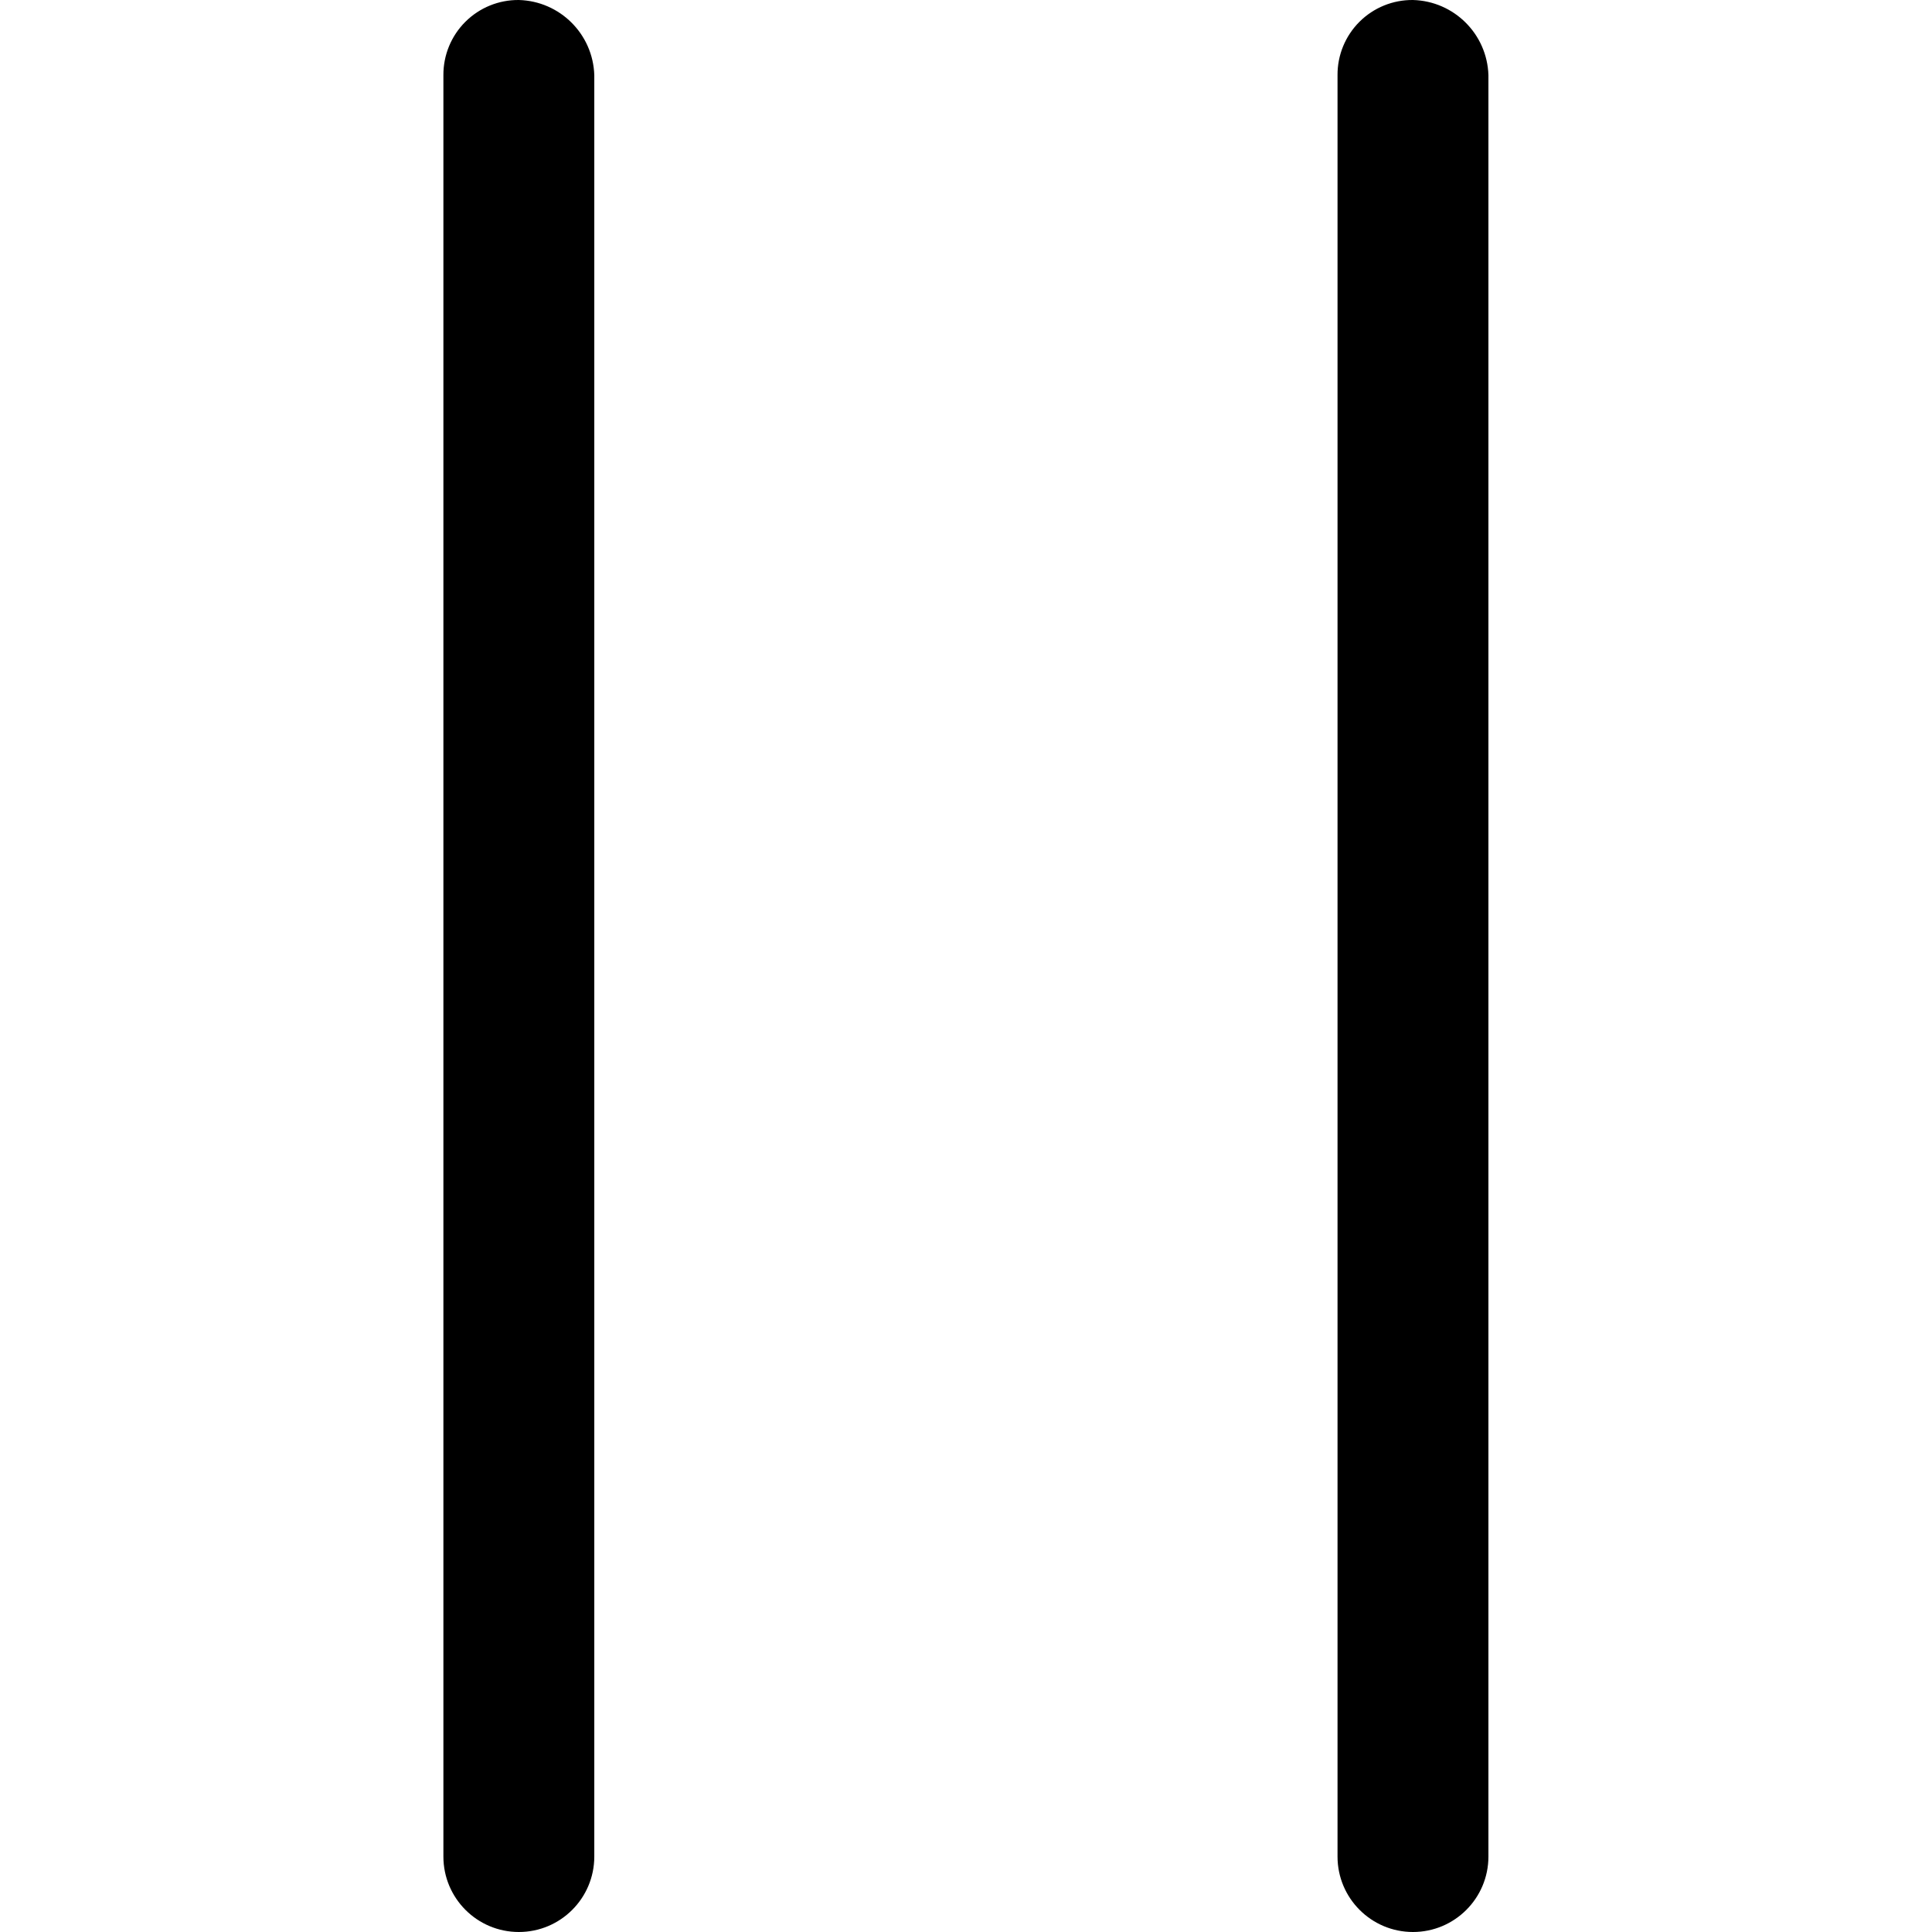
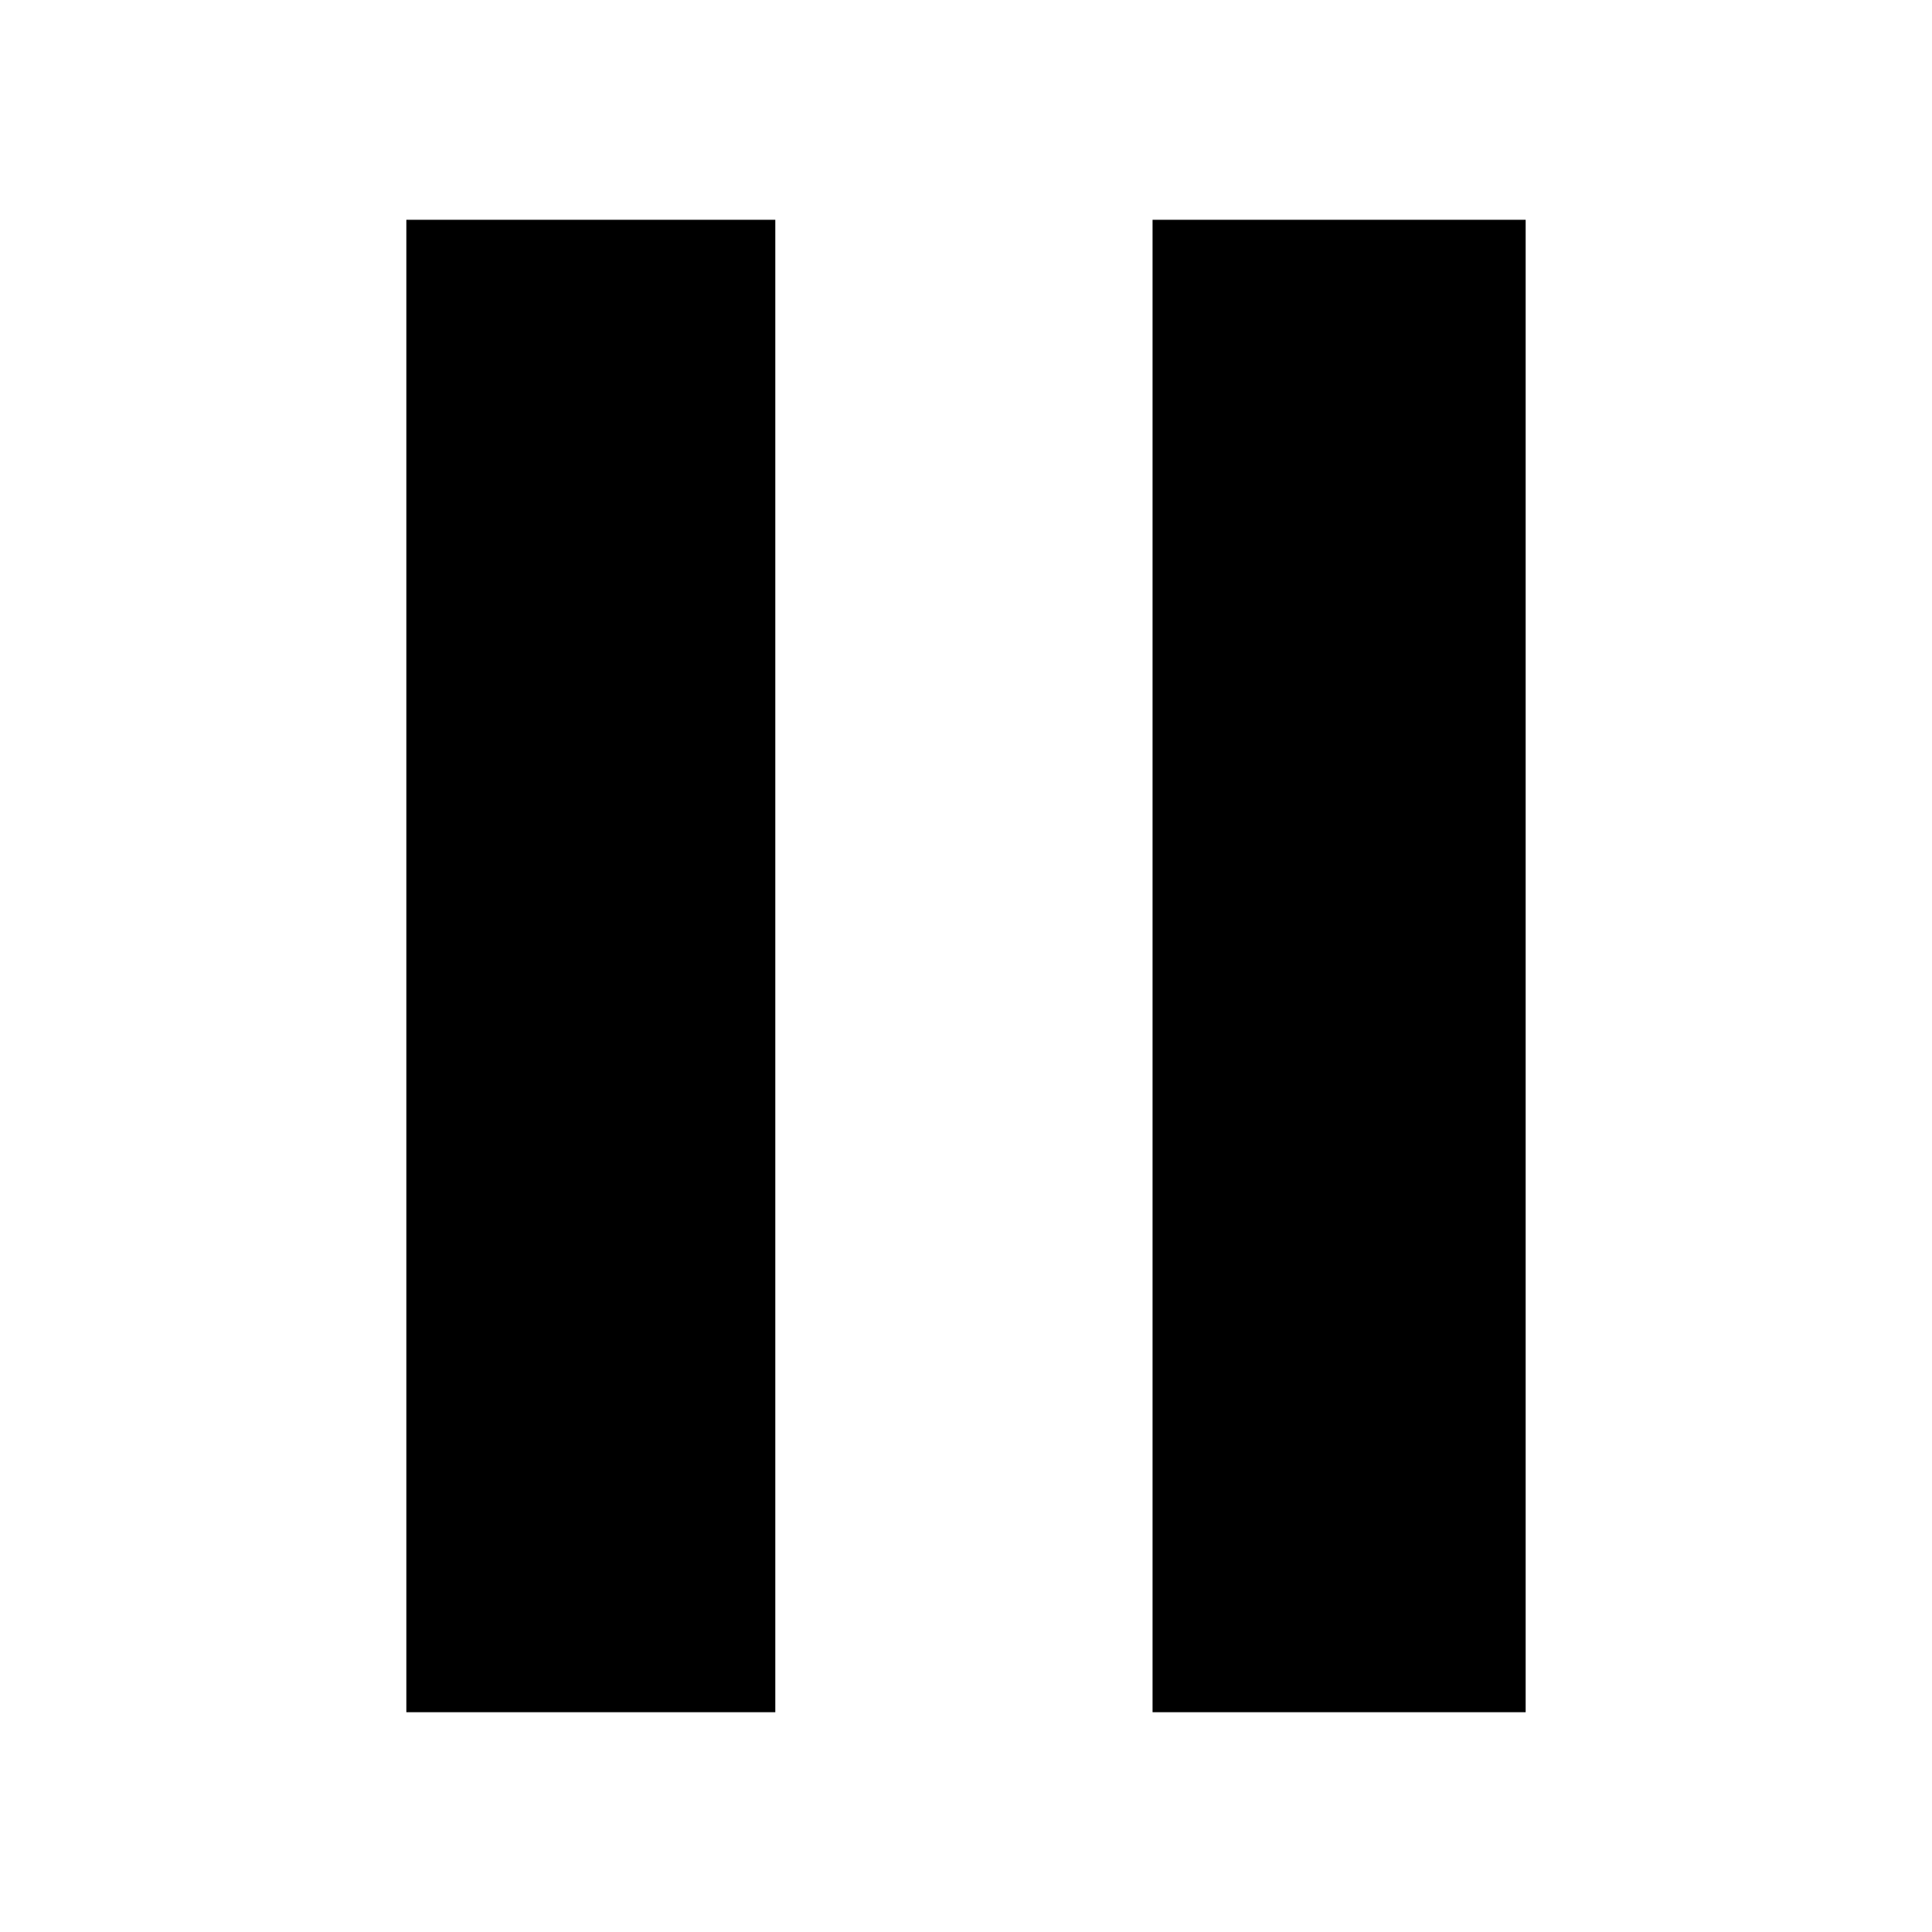
- <svg xmlns="http://www.w3.org/2000/svg" t="1619360868480" class="icon" viewBox="0 0 1024 1024" version="1.1" p-id="1469" width="200" height="200">
-   <defs>
-     <style type="text/css" />
-   </defs>
-   <path d="M274.998 0.002A39.599 39.599 0 0 0 235.009 39.814v944.197a39.989 39.989 0 0 0 79.978 0V39.814A41.125 41.125 0 0 0 274.998 0.002z m473.908 0a39.563 39.563 0 0 0-39.989 39.812v944.197a39.989 39.989 0 0 0 79.978 0V39.814A41.125 41.125 0 0 0 748.906 0.002z" p-id="1470" fill="" />
+ <svg xmlns="http://www.w3.org/2000/svg" t="1619492947122" class="icon" viewBox="0 0 1024 1024" version="1.1" p-id="816" width="200" height="200">
+   <path d="M215.369 116.492h195.557v791.016H215.369V116.492z m395.508 0h197.754v791.016h-197.754V116.492z" fill="" p-id="817" />
</svg>
